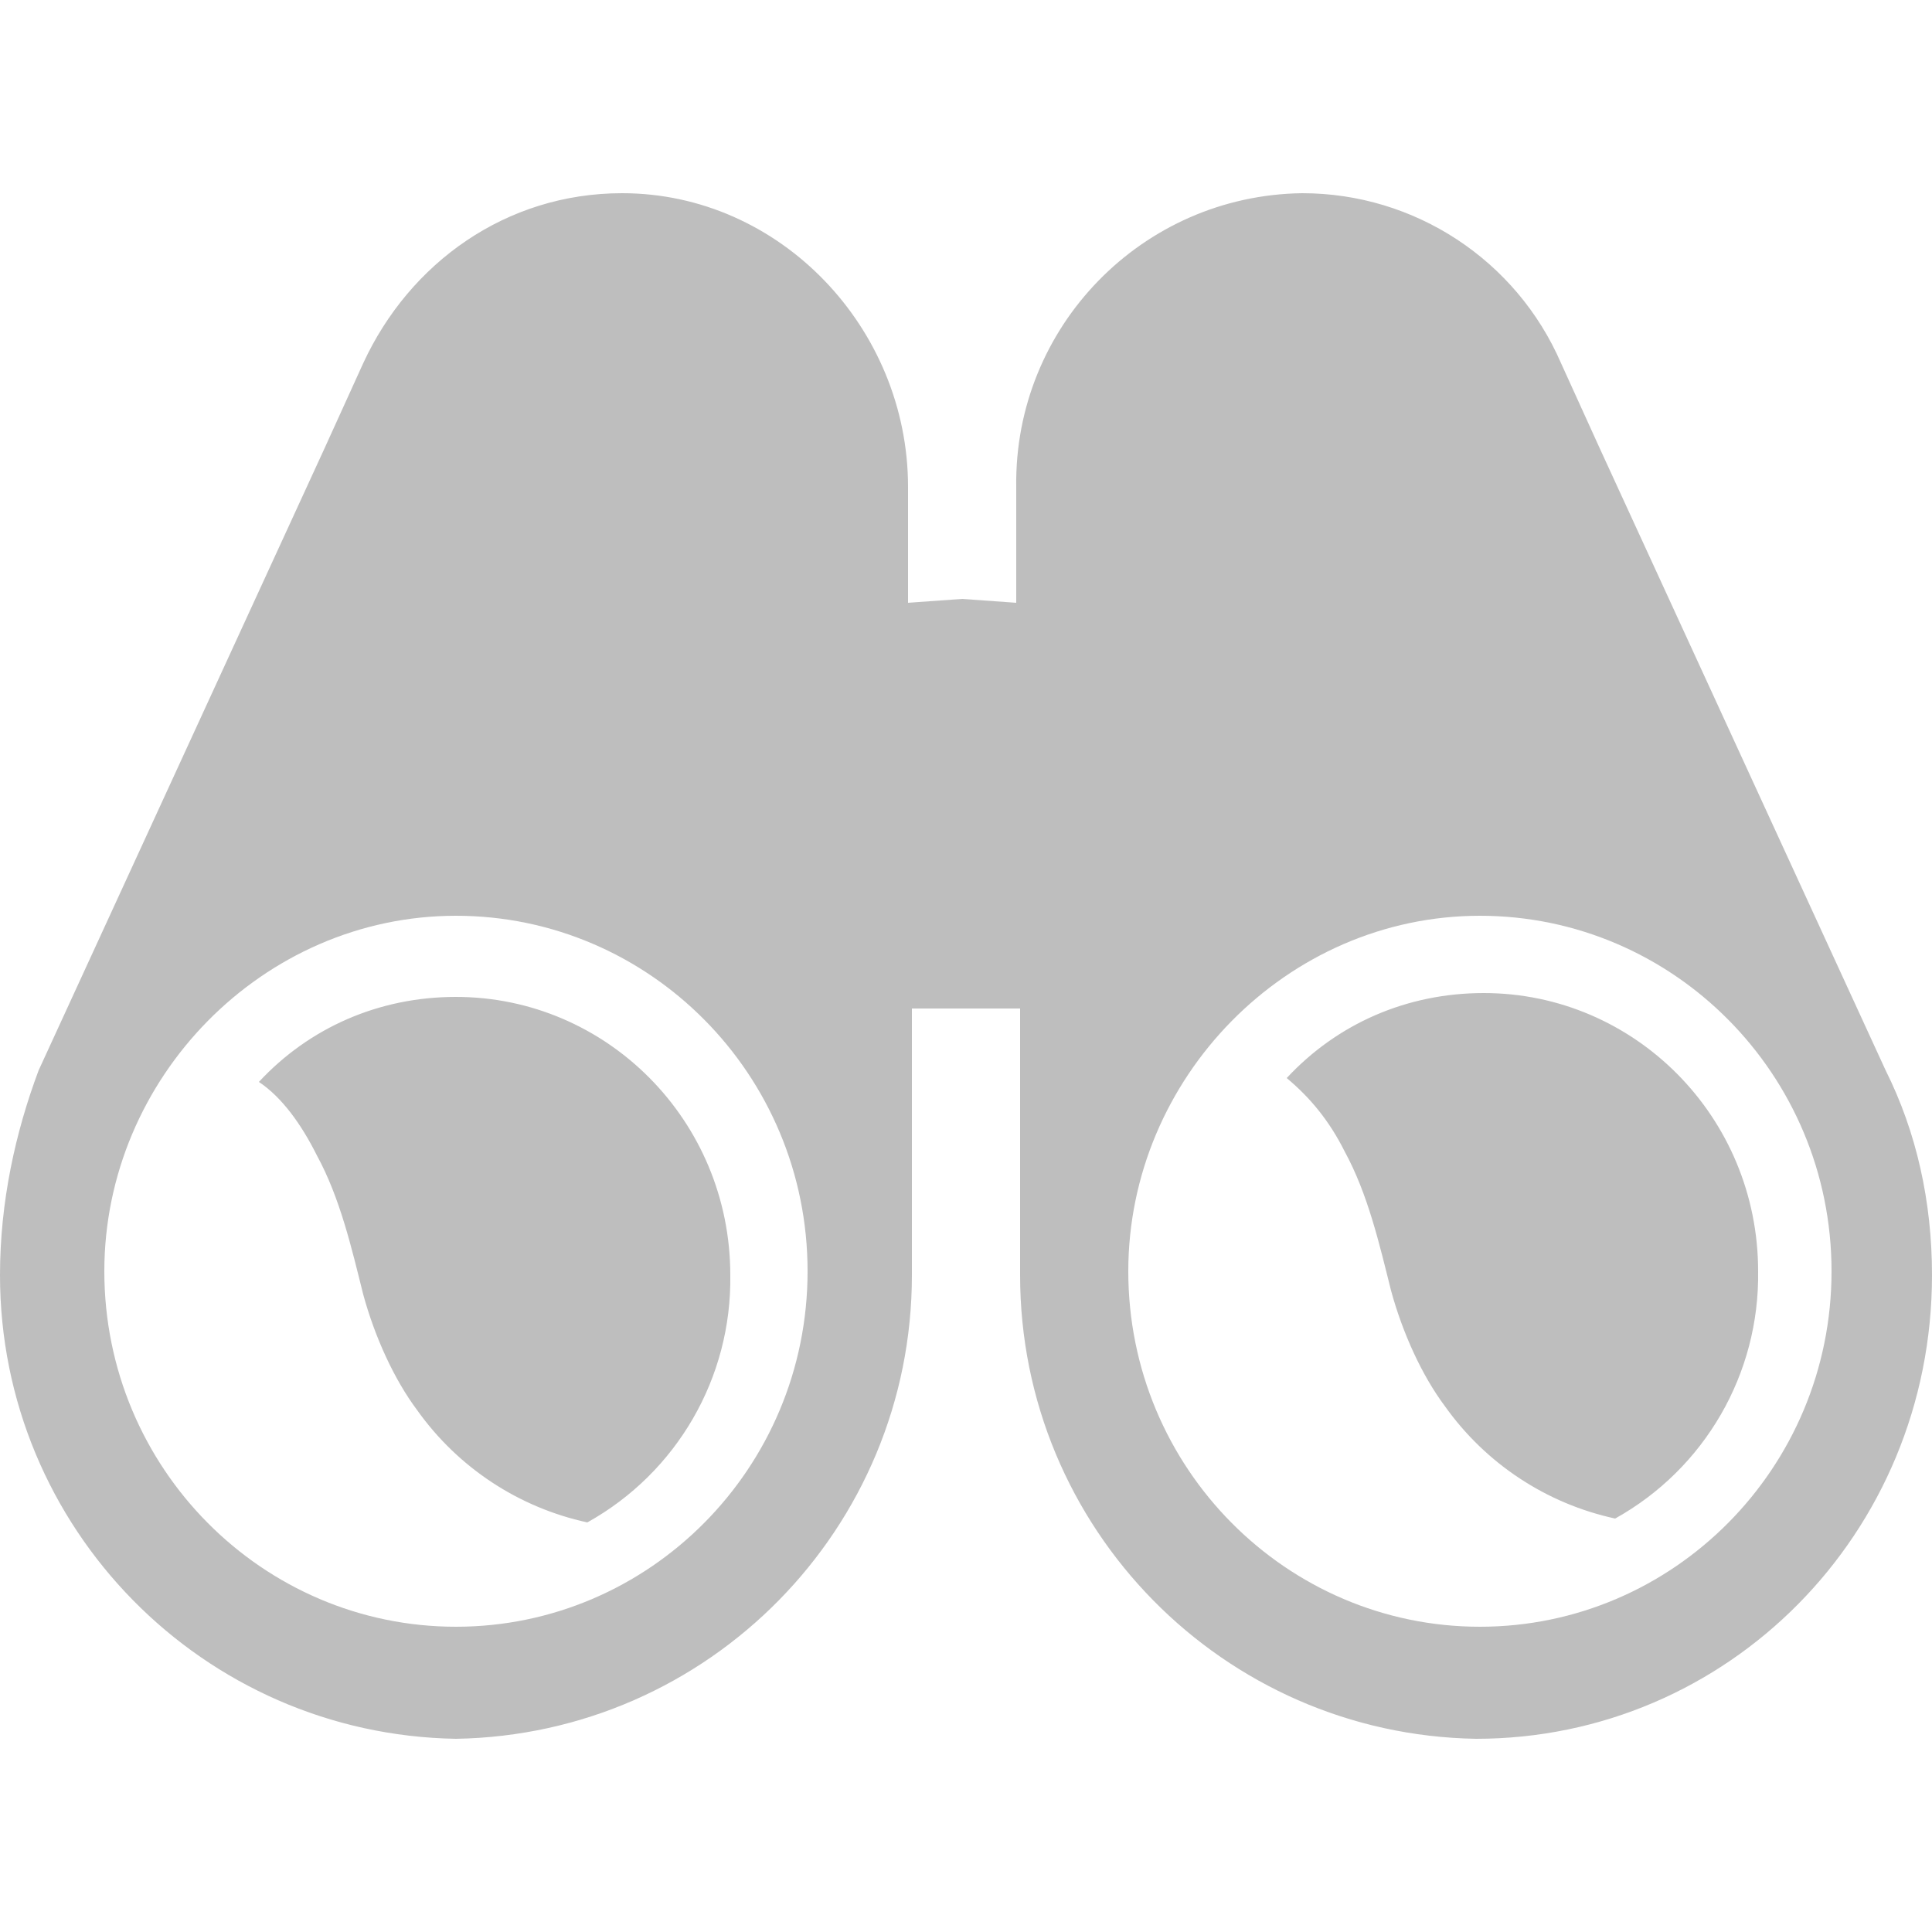
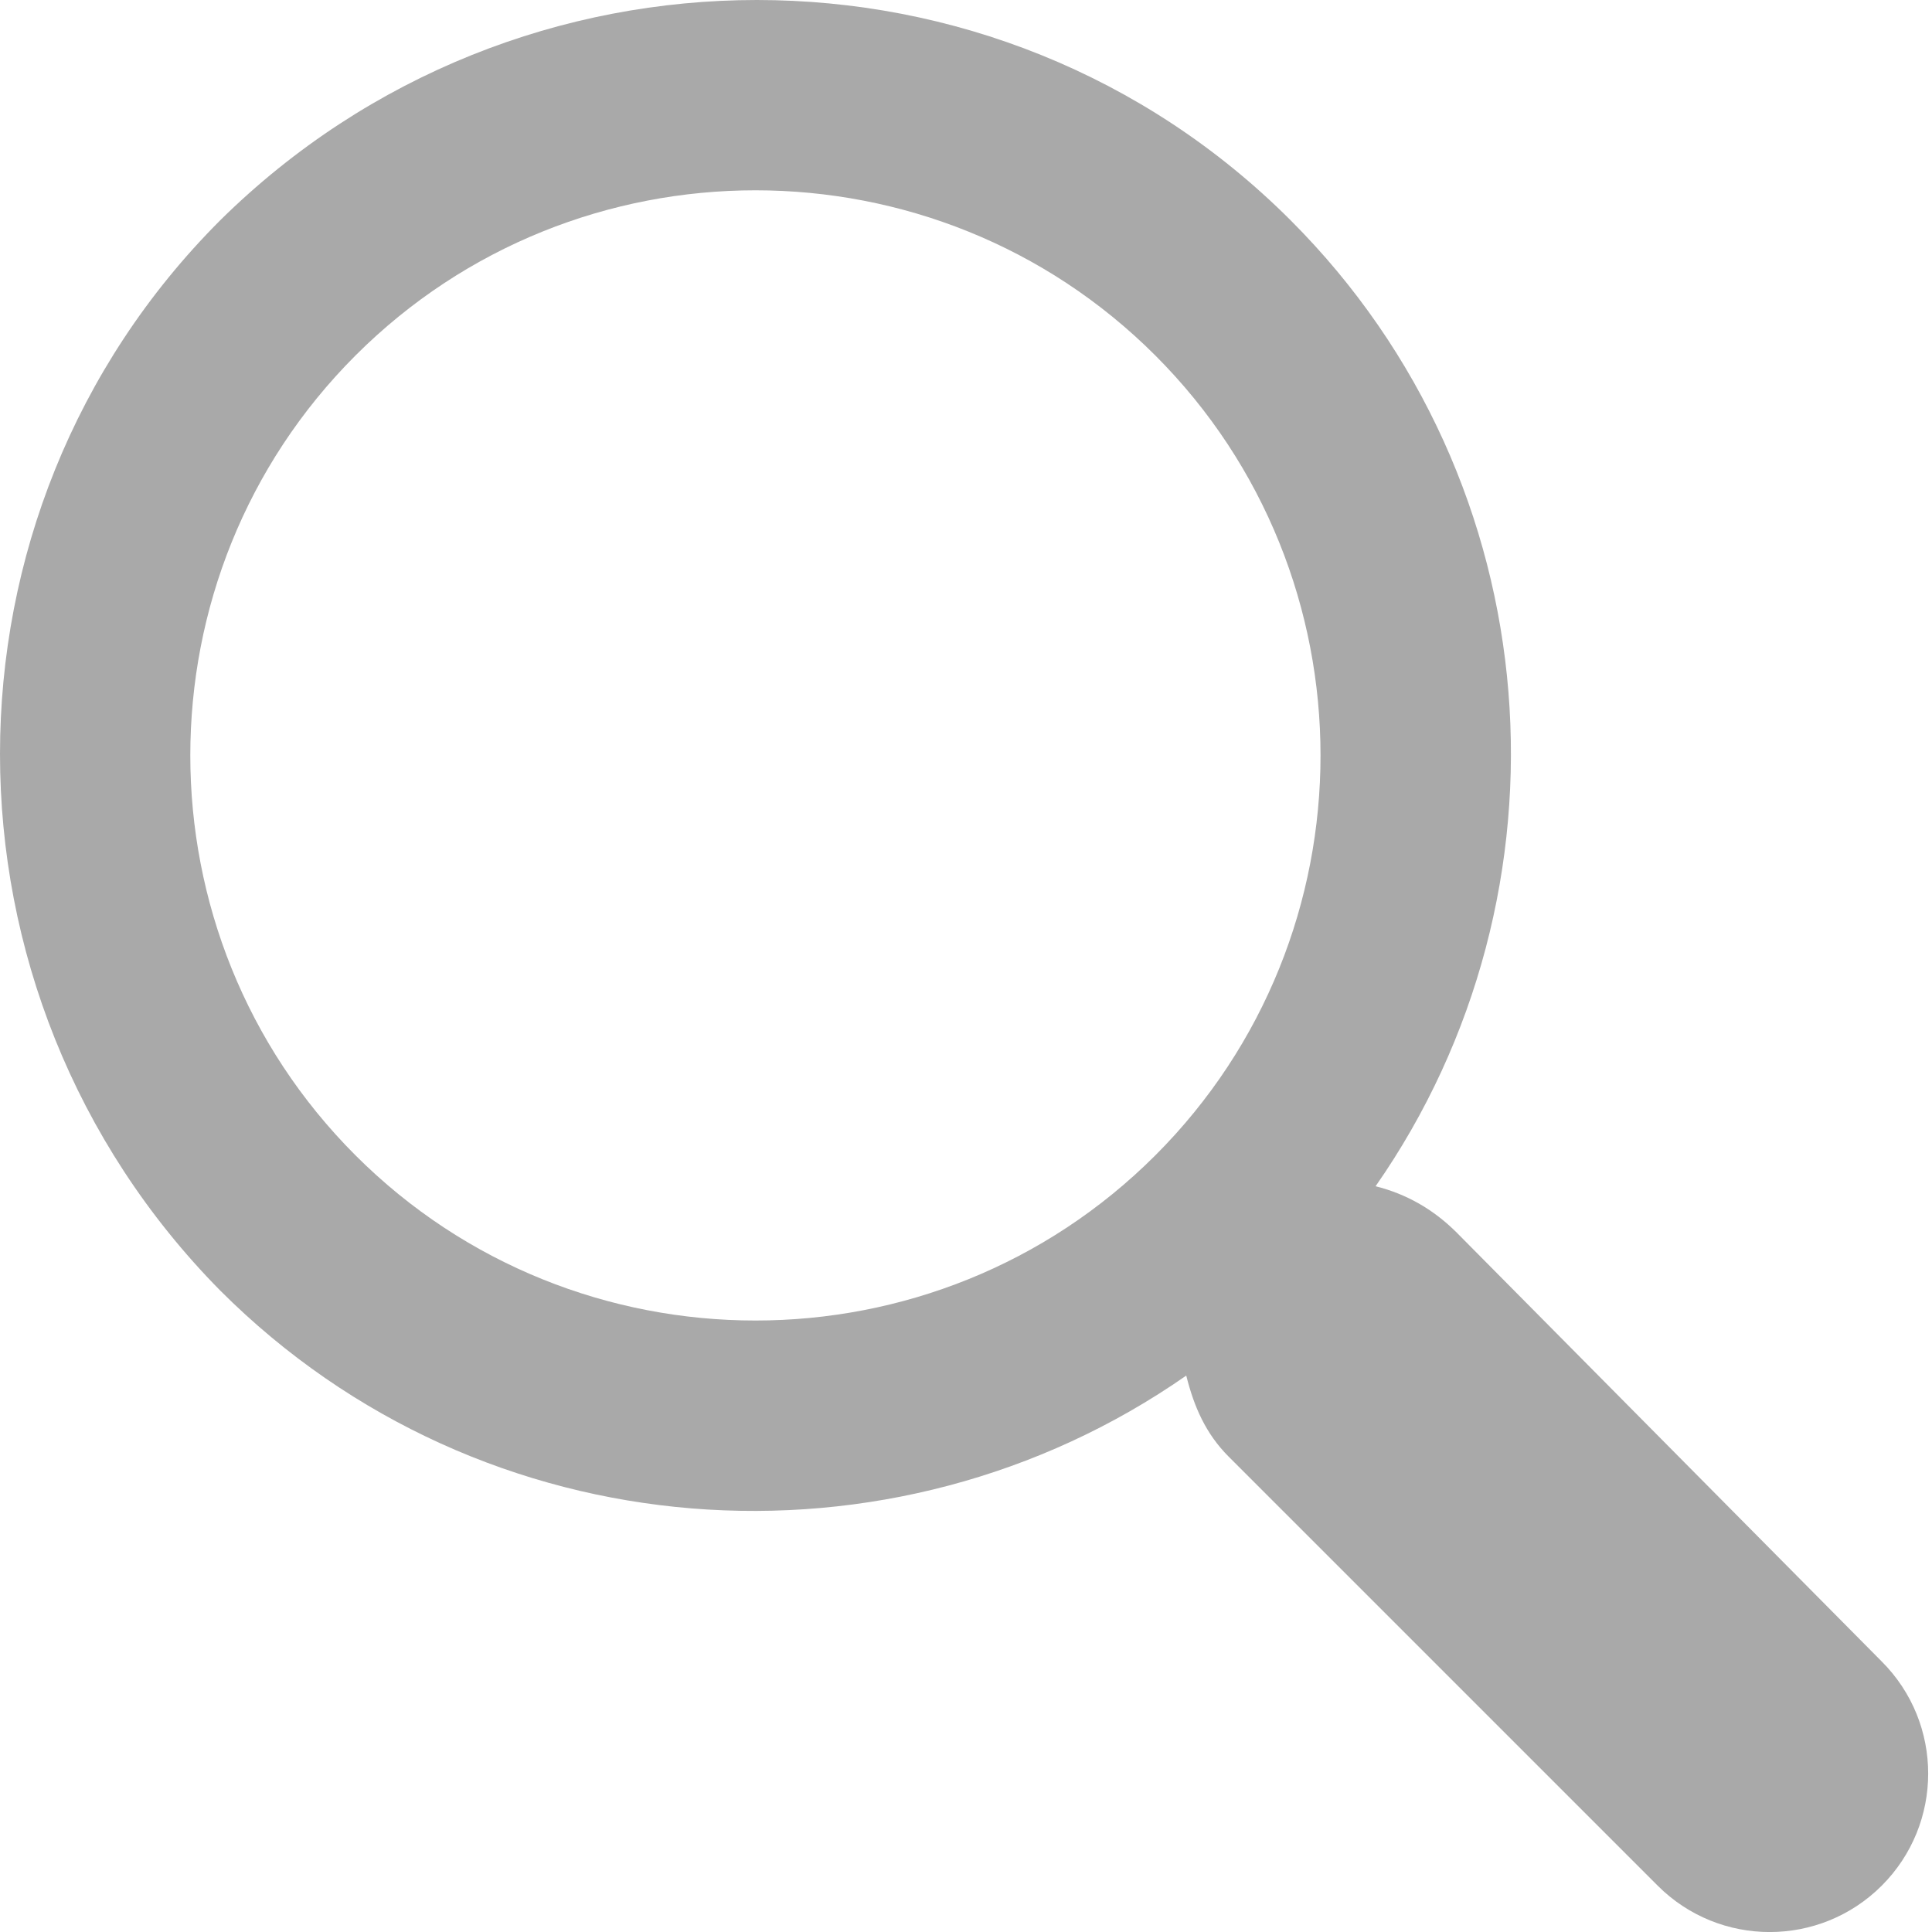
- <svg xmlns="http://www.w3.org/2000/svg" viewBox="231 231 50 50">
-   <path fill="#BEBEBE" d="M231 264a12 12 0 0 0 11.8 12 12 12 0 0 0 11.8-12v-6.9h2.8v6.9a12 12 0 0 0 11.8 12c6.5 0 11.8-5.3 11.8-12 0-1.9-.4-3.7-1.2-5.3l-7.4-16.1-1-2.2a7.3 7.3 0 0 0-6.7-4.4 7.5 7.5 0 0 0-7.4 7.6v3l-1.4-.1-1.4.1v-3c0-4.1-3.3-7.6-7.4-7.6-3 0-5.5 1.8-6.7 4.4l-1 2.2-7.4 16.1c-.6 1.6-1 3.4-1 5.3zm38.3-9.3c5 0 9.1 4.1 9.1 9.2s-4.1 9.2-9.1 9.2-9.1-4.1-9.1-9.2c0-5 4.1-9.2 9.1-9.2zm-26.5 0c5 0 9.1 4.1 9.1 9.2s-4.1 9.2-9.1 9.2-9.1-4.1-9.1-9.2c0-5 4.1-9.2 9.1-9.2zm-3.6 6.2c.6 1.1.9 2.4 1.2 3.6.3 1.1.8 2.2 1.4 3a7.3 7.3 0 0 0 4.4 2.9 7.2 7.2 0 0 0 3.7-6.4c0-4-3.2-7.2-7.1-7.2-2 0-3.8.8-5.1 2.2.6.4 1.1 1.1 1.5 1.9zm26.6-.1c.6 1.1.9 2.4 1.2 3.6.3 1.1.8 2.2 1.4 3a7.3 7.3 0 0 0 4.4 2.9 7.2 7.2 0 0 0 3.7-6.4c0-4-3.2-7.2-7.1-7.2-2 0-3.8.8-5.1 2.2.6.5 1.1 1.1 1.5 1.9z" />
+ <svg xmlns="http://www.w3.org/2000/svg" viewBox="-9.9 -9.9 50 50">
+   <path fill="#a9a9a9" d="M23.5-4.2c-7.6-7.6-20-7.6-27.7 0-7.6 7.6-7.6 20 0 27.7 6.8 6.8 17.4 7.5 25 2.2.2.8.5 1.5 1.1 2.1L33 38.9a4.1 4.1 0 0 0 5.8-5.8L27.8 22c-.6-.6-1.3-1-2.1-1.2 5.3-7.6 4.6-18.2-2.2-25zM20 20c-5.7 5.7-15 5.7-20.7 0-5.7-5.7-5.7-15 0-20.7C5-6.4 14.3-6.4 20-.7c5.7 5.7 5.7 15 0 20.7z" />
</svg>
